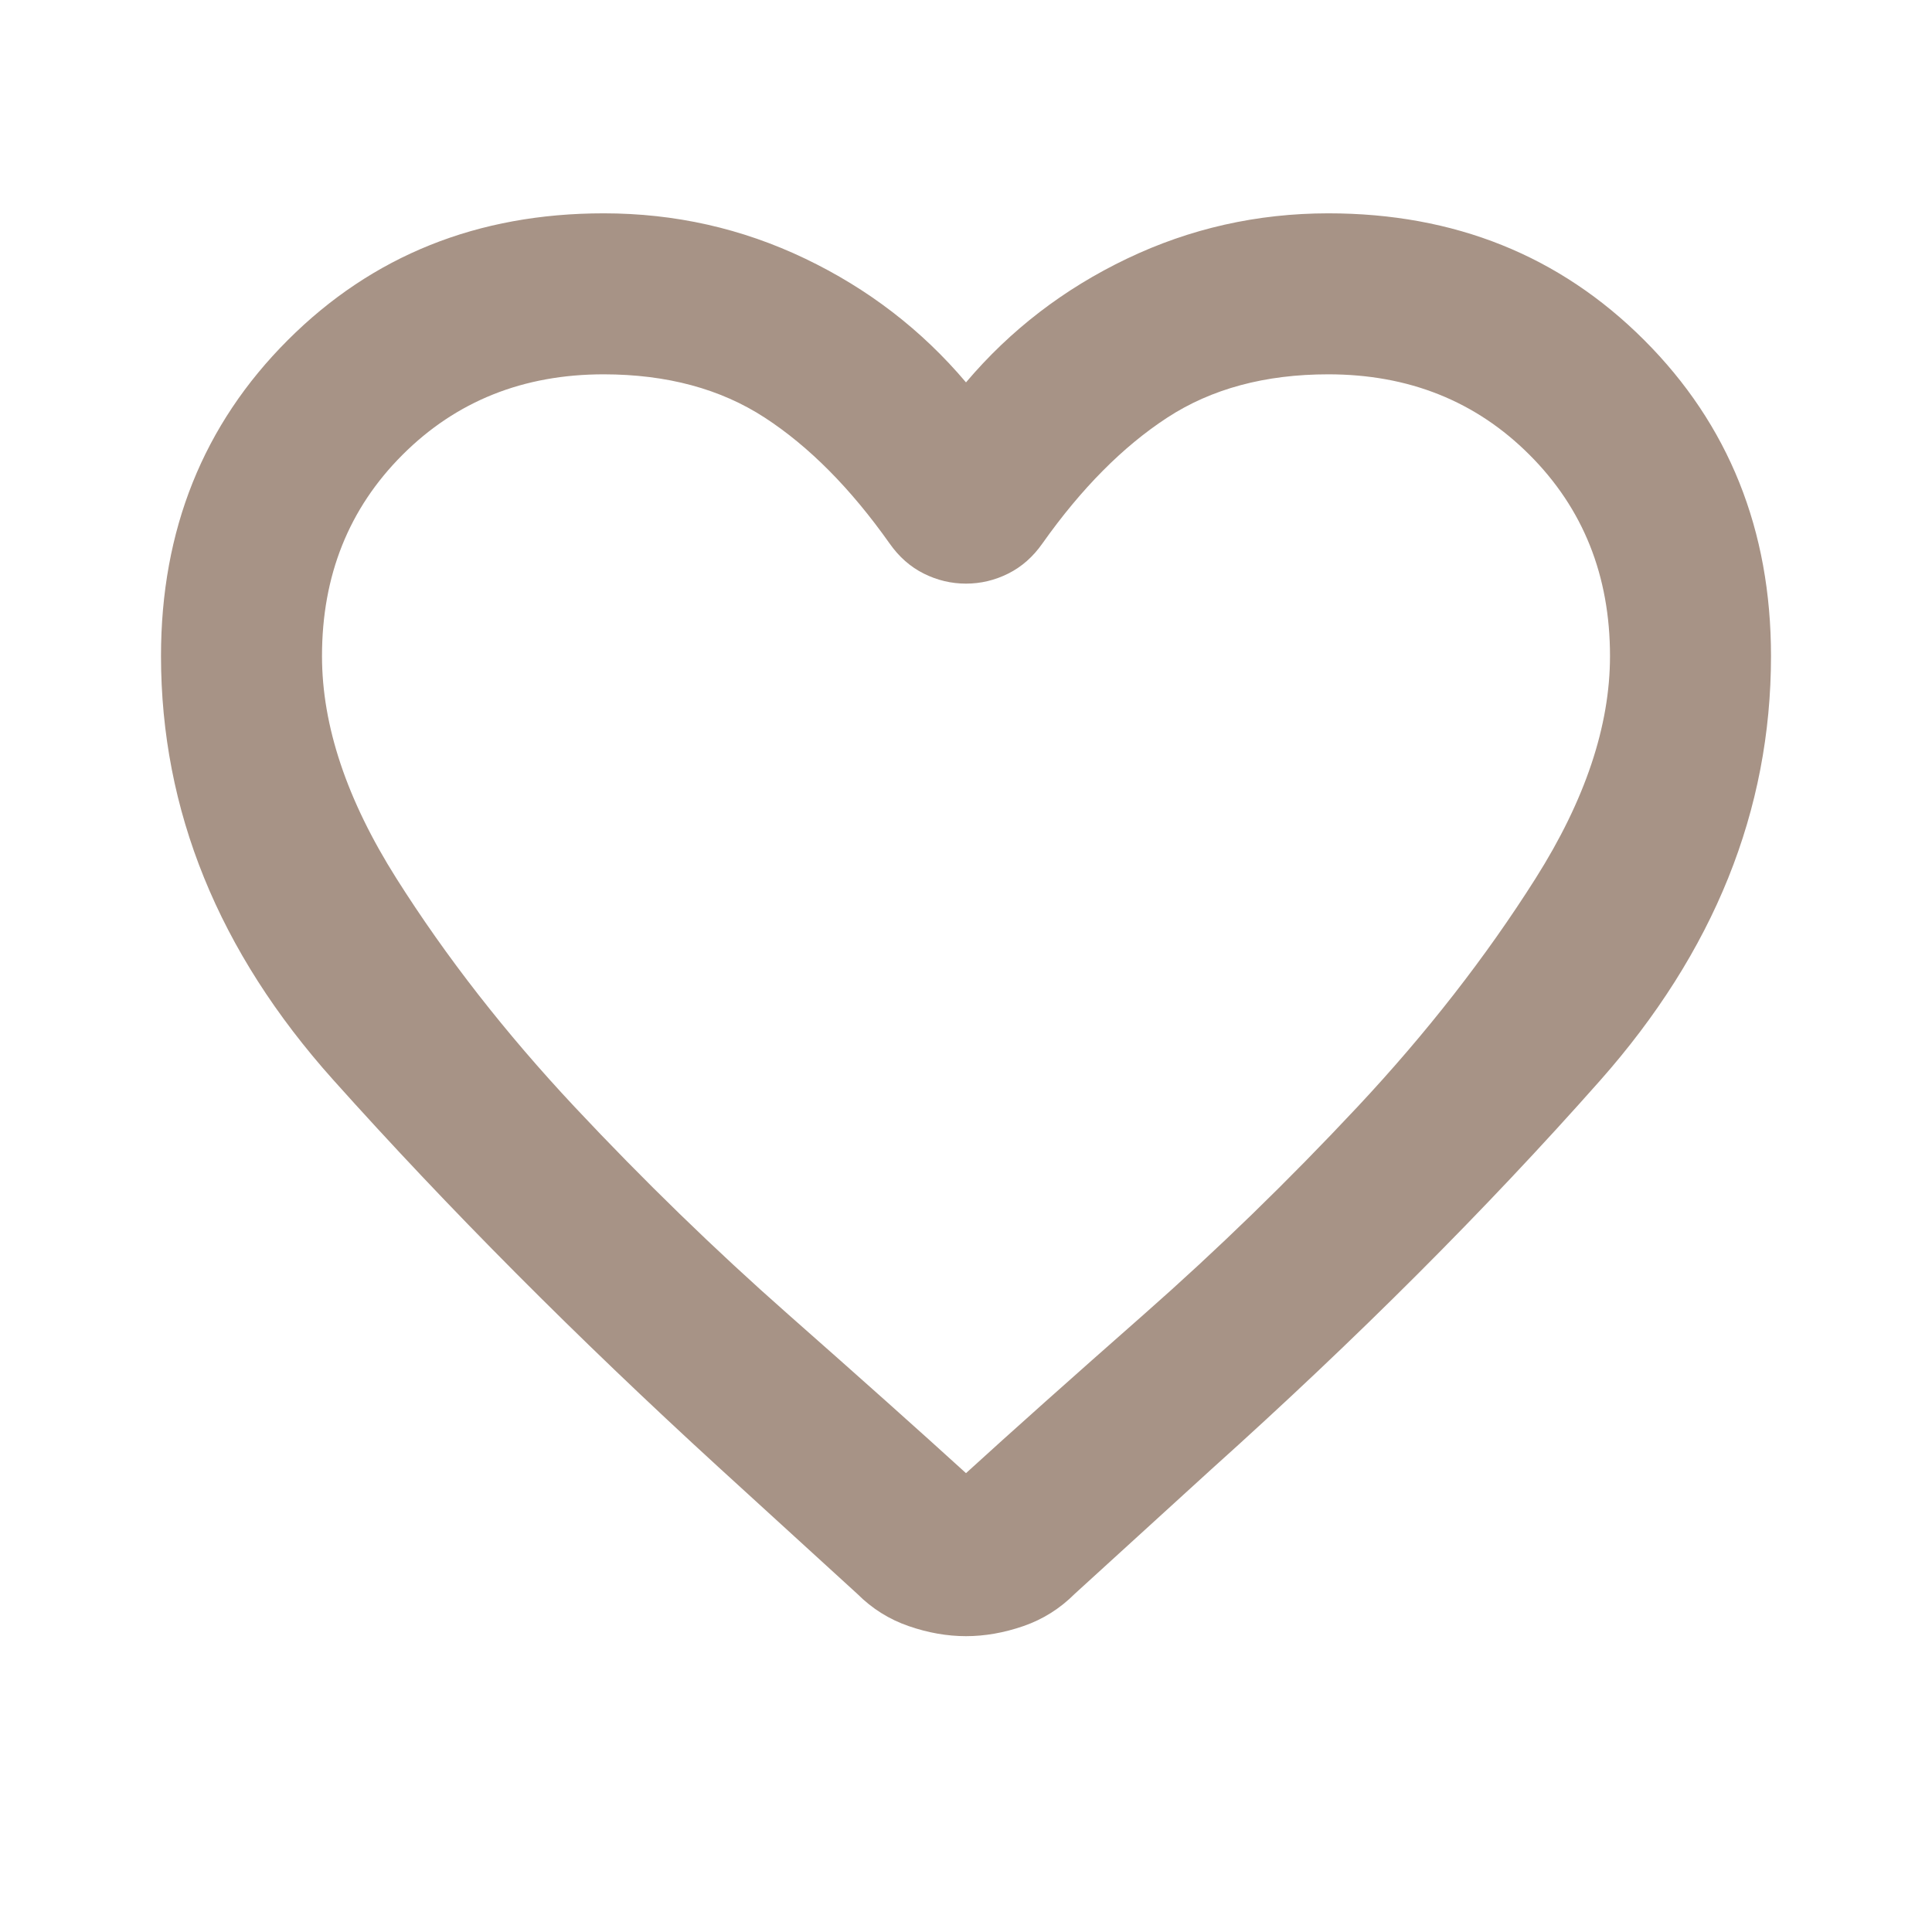
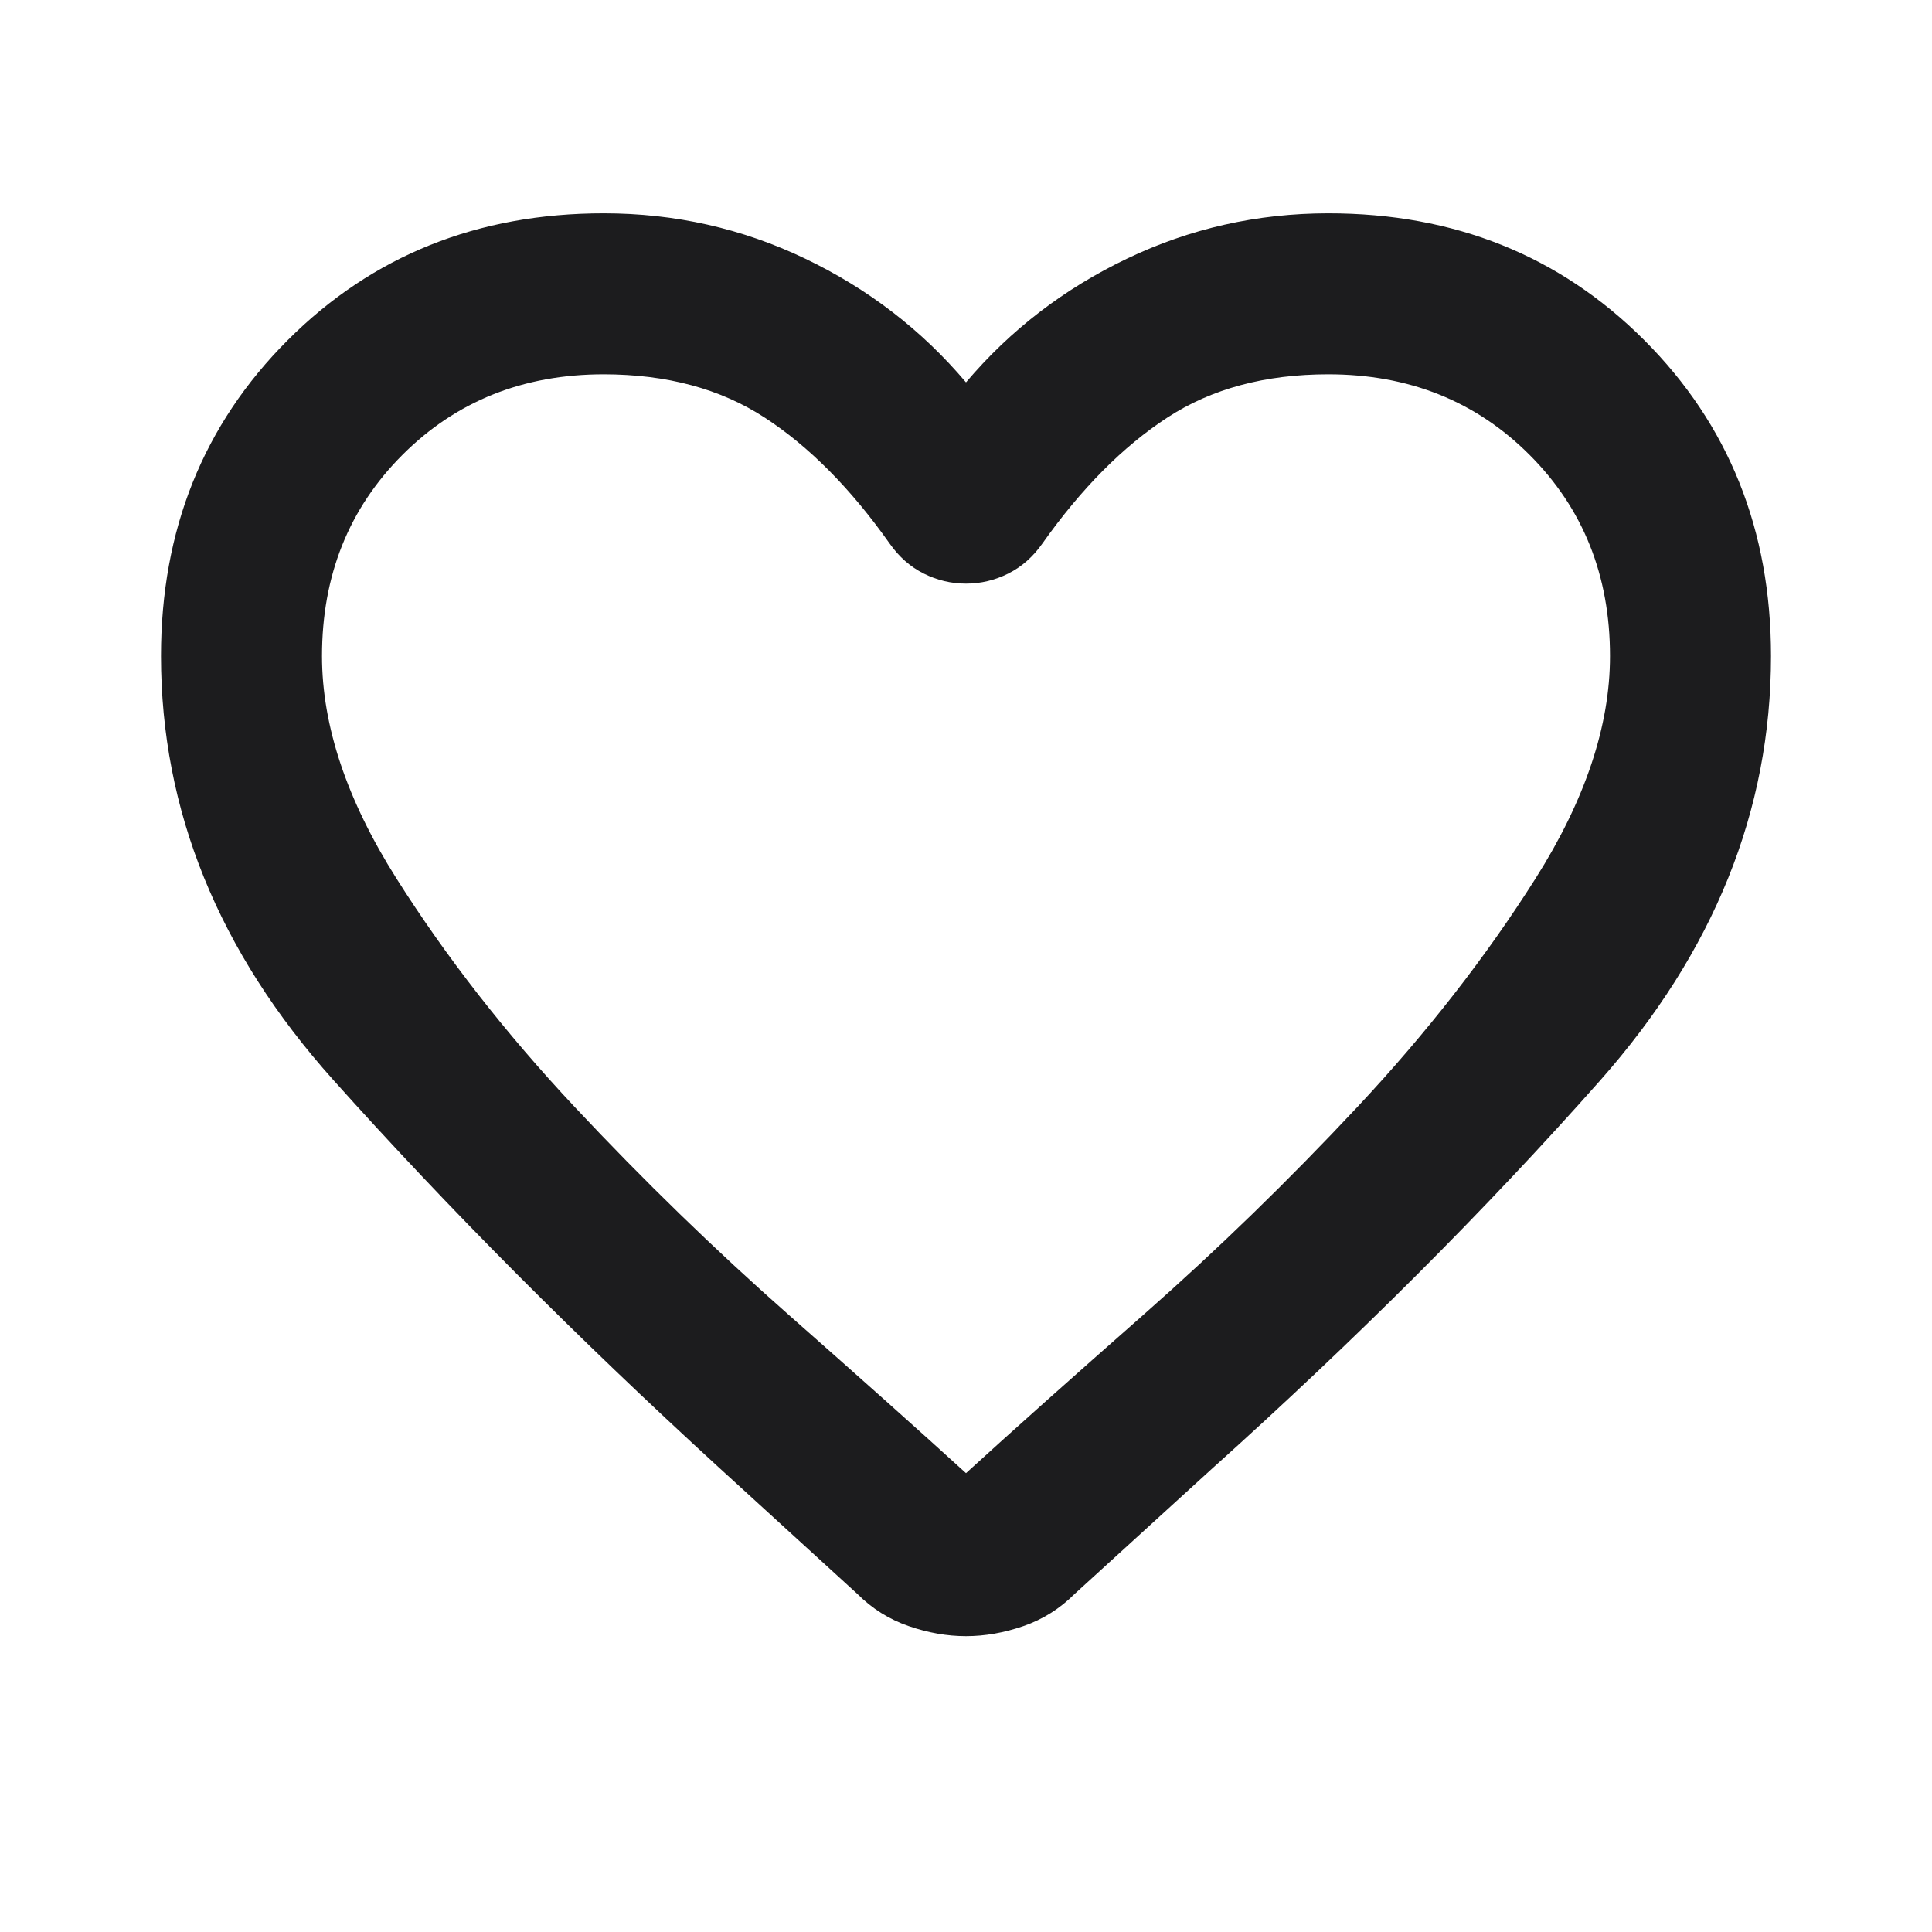
<svg xmlns="http://www.w3.org/2000/svg" width="1em" height="1em" viewBox="0 0 24 24">
-   <path fill="#A79386" d="M11.288 20.2q-.363-.125-.638-.4l-1.725-1.575q-2.65-2.425-4.787-4.812T2 8.15Q2 5.8 3.575 4.225T7.5 2.65q1.325 0 2.5.562t2 1.538q.825-.975 2-1.537t2.5-.563q2.35 0 3.925 1.575T22 8.15q0 2.875-2.125 5.275T15.05 18.25l-1.7 1.55q-.275.275-.637.4t-.713.125t-.712-.125M11.05 6.75q-.725-1.025-1.55-1.562t-2-.538q-1.5 0-2.5 1t-1 2.5q0 1.3.925 2.763t2.213 2.837t2.65 2.575T12 18.3q.85-.775 2.213-1.975t2.65-2.575t2.212-2.837T20 8.15q0-1.5-1-2.5t-2.5-1q-1.175 0-2 .538T12.95 6.75q-.175.25-.425.375T12 7.25t-.525-.125t-.425-.375m.95 4.725" />
+   <path fill="#1C1C1E" d="M11.288 20.2q-.363-.125-.638-.4l-1.725-1.575q-2.65-2.425-4.787-4.812T2 8.15Q2 5.8 3.575 4.225T7.5 2.65q1.325 0 2.5.562t2 1.538q.825-.975 2-1.537t2.5-.563q2.35 0 3.925 1.575T22 8.15q0 2.875-2.125 5.275T15.05 18.25l-1.7 1.55q-.275.275-.637.4t-.713.125t-.712-.125M11.05 6.75q-.725-1.025-1.55-1.562t-2-.538q-1.5 0-2.5 1t-1 2.5q0 1.3.925 2.763t2.213 2.837t2.65 2.575T12 18.3q.85-.775 2.213-1.975t2.65-2.575t2.212-2.837T20 8.15q0-1.5-1-2.5t-2.5-1q-1.175 0-2 .538T12.95 6.75q-.175.25-.425.375T12 7.25t-.525-.125t-.425-.375m.95 4.725" />
</svg>
